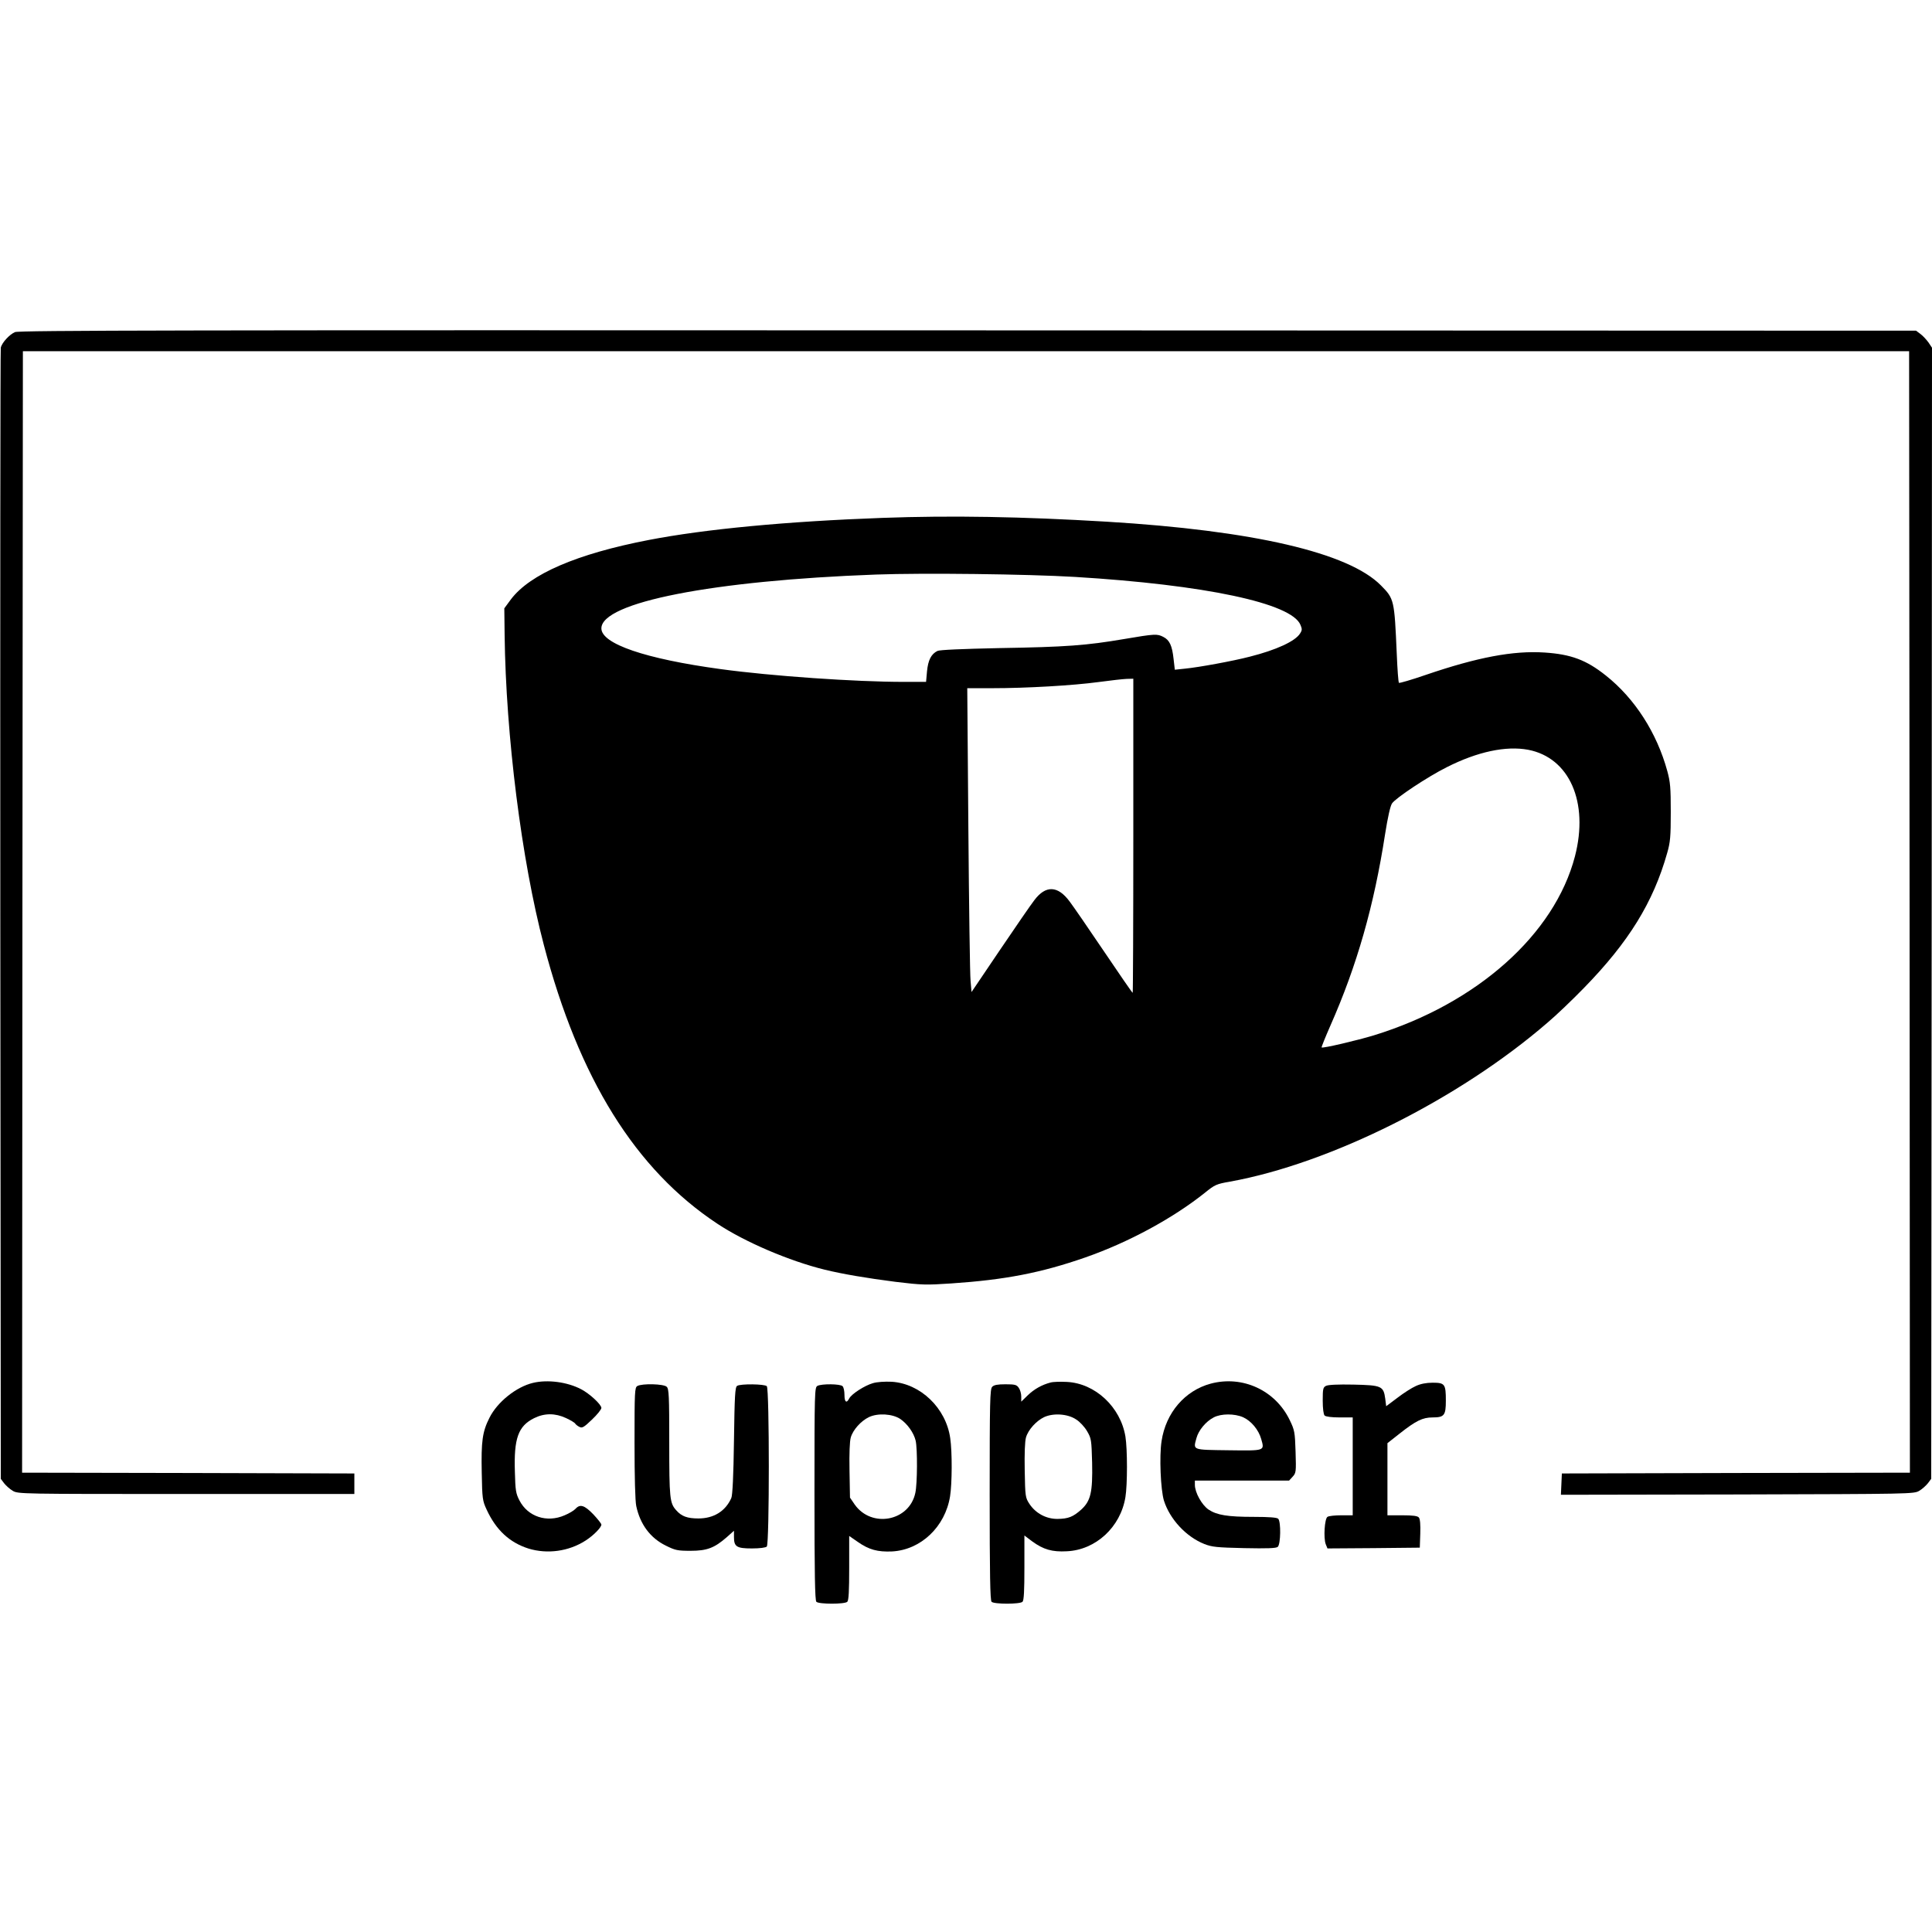
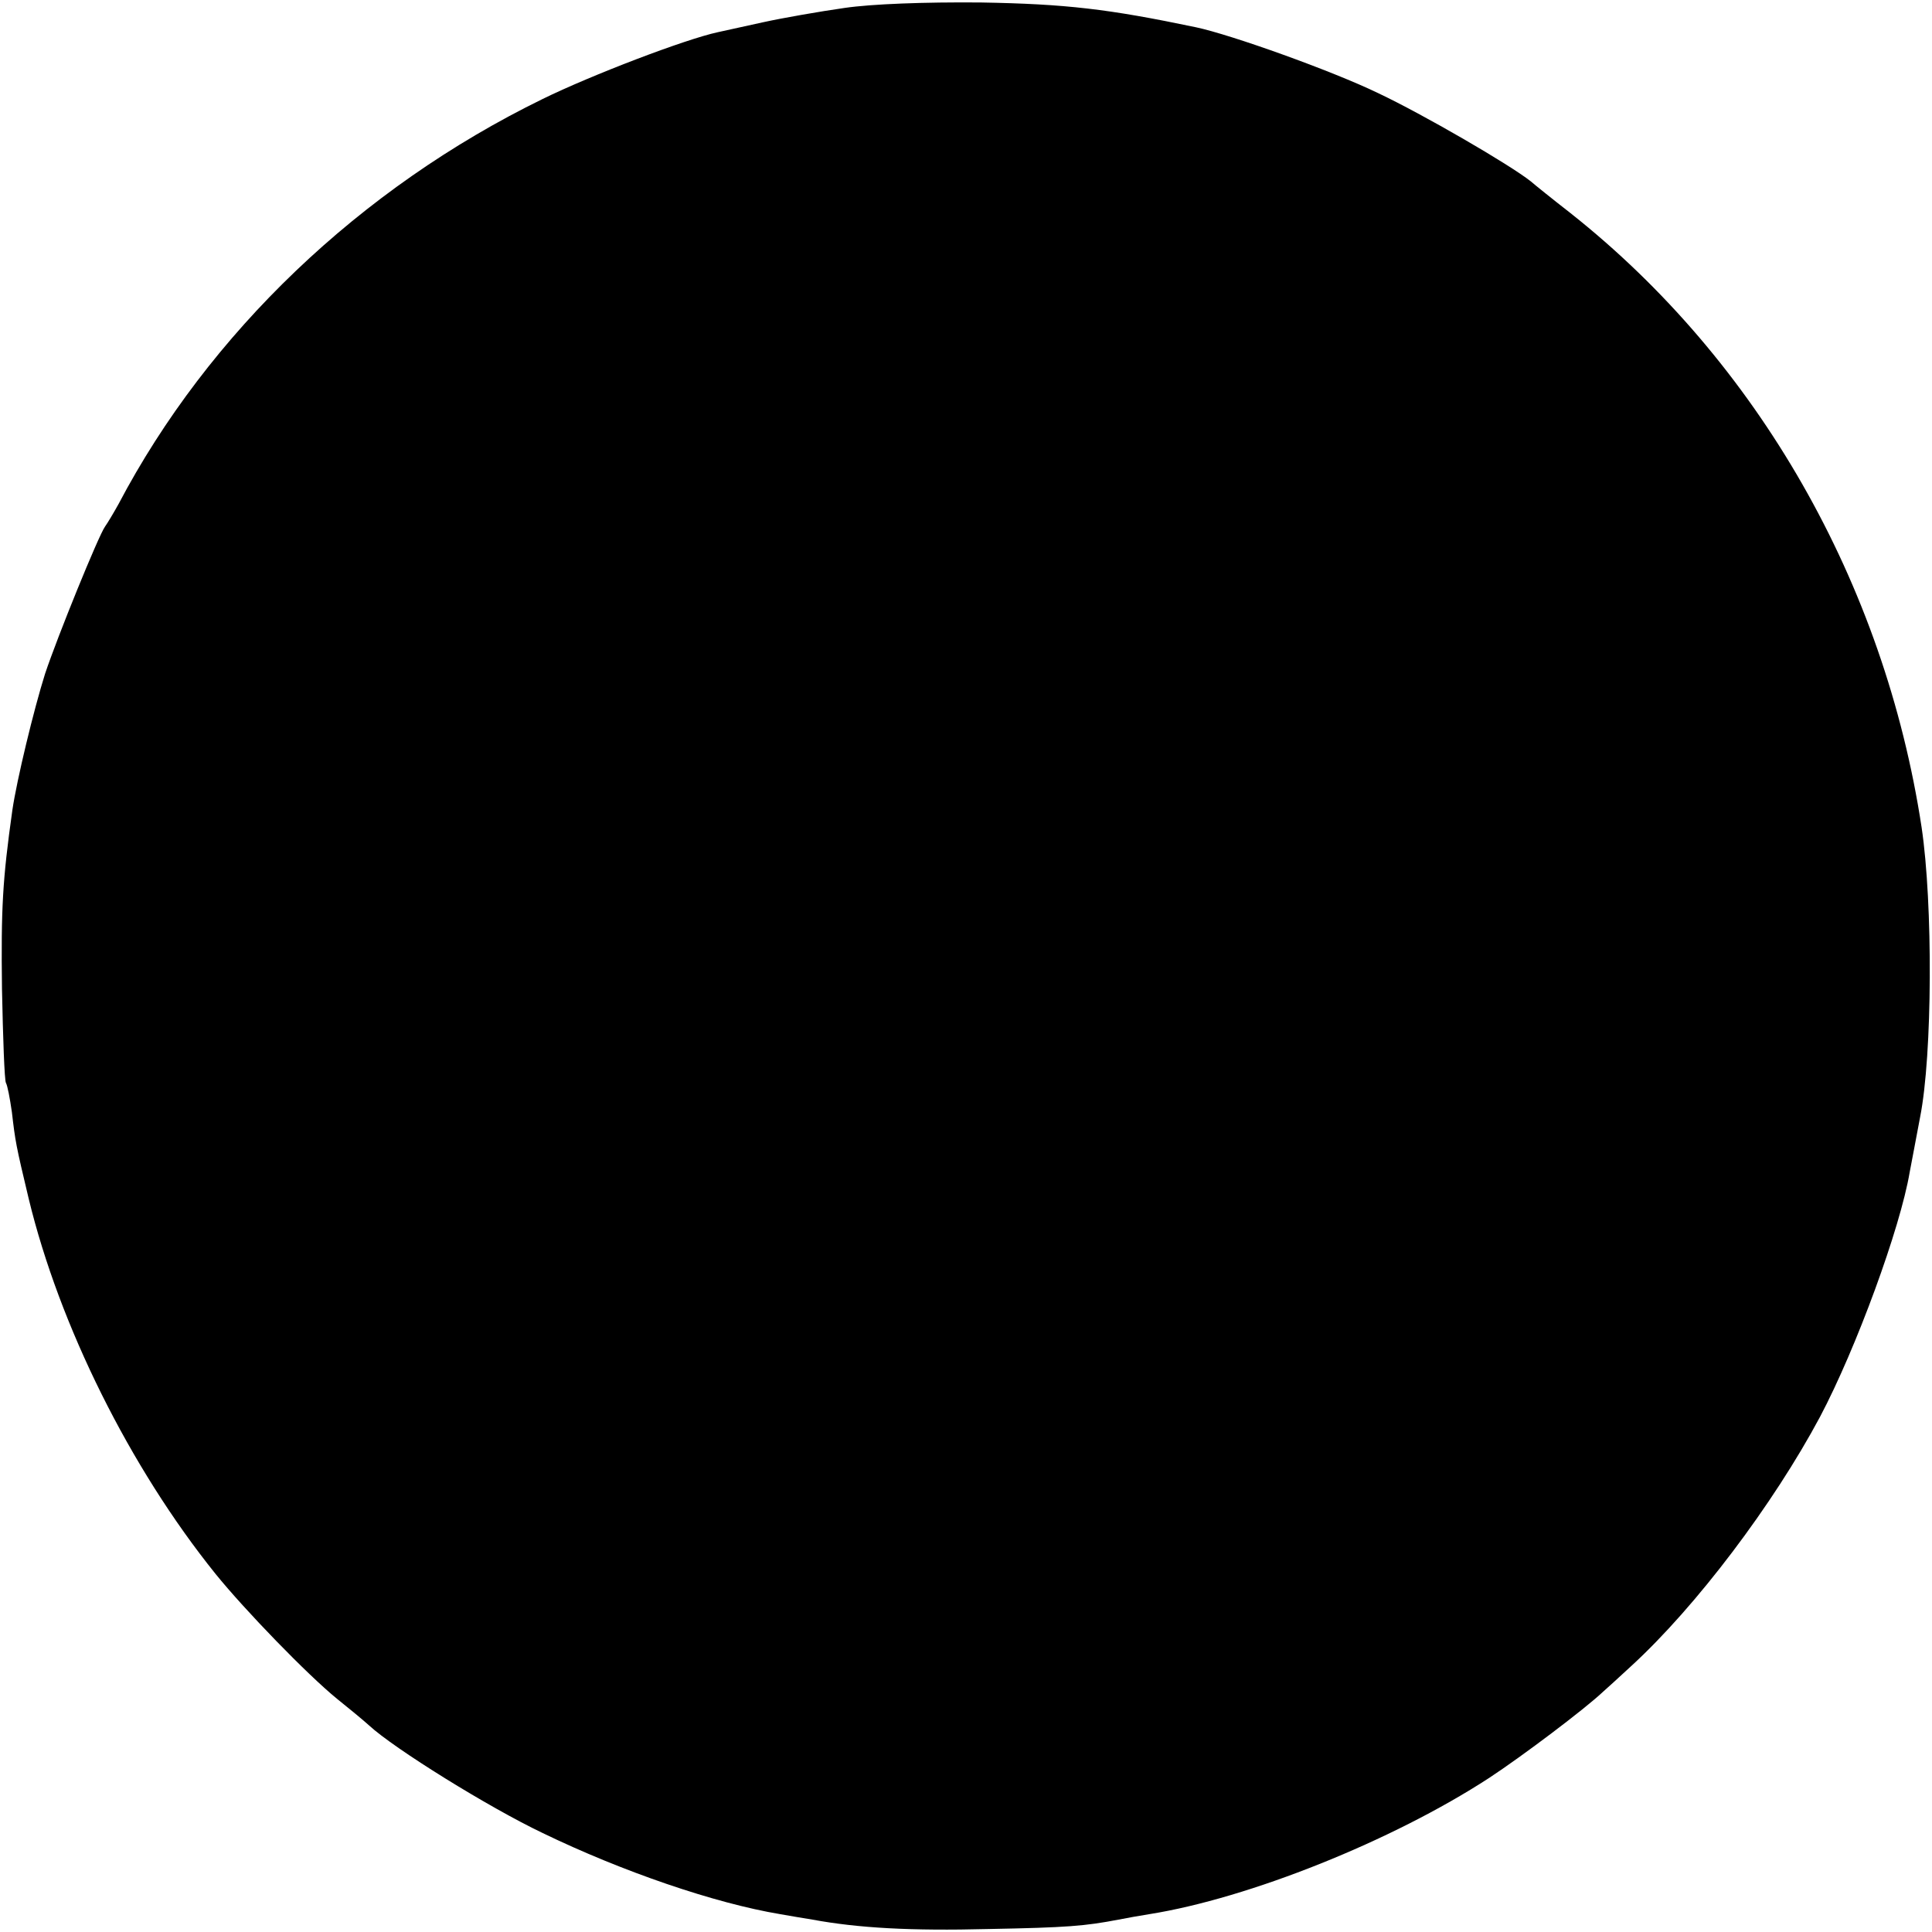
- <svg xmlns="http://www.w3.org/2000/svg" version="1.0" width="1224pt" height="1224pt" viewBox="0 0 1224 1224" preserveAspectRatio="xMidYMid meet">
-   <g transform="translate(0,1224) scale(0.1,-0.1)" fill="#000000" stroke="none">
-     <path d="M95 10136 c-35 -15 -83 -67 -90 -99 -3 -12 -4 -1629 -3 -3594 l3 -3572 21 -28 c12 -15 36 -37 55 -48 33 -20 52 -20 1099 -20 l1065 0 0 65 0 65 -1053 3 -1052 2 2 3553 3 3552 5975 0 5975 0 3 -3552 2 -3553 -1102 -2 -1103 -3 -3 -68 -3 -67 1118 2 c1098 3 1119 3 1152 23 19 11 43 33 55 48 l21 28 3 3583 2 3583 -22 33 c-13 18 -36 43 -51 54 l-28 21 -6007 2 c-4979 2 -6012 0 -6037 -11z" />
-     <path d="M5590 8959 c-606 -22 -1123 -71 -1480 -140 -456 -88 -752 -216 -873 -376 l-42 -57 2 -170 c8 -636 107 -1425 248 -1961 222 -848 581 -1425 1100 -1768 175 -116 456 -236 680 -291 110 -27 268 -54 449 -77 166 -20 191 -21 354 -10 340 23 568 67 849 165 272 95 553 247 756 409 63 51 73 56 160 71 635 115 1451 523 2011 1007 56 47 160 147 231 220 283 290 439 542 527 854 20 69 23 104 23 260 0 155 -3 191 -22 260 -66 242 -206 460 -389 605 -124 99 -221 135 -389 146 -198 13 -425 -30 -753 -142 -90 -31 -166 -53 -169 -50 -4 3 -10 86 -14 184 -15 342 -16 348 -100 433 -205 208 -809 348 -1739 404 -538 32 -979 40 -1420 24z m1220 -374 c823 -50 1373 -166 1429 -304 11 -26 11 -34 -3 -55 -31 -49 -151 -104 -317 -146 -107 -28 -327 -68 -410 -76 l-66 -7 -8 69 c-9 83 -25 119 -65 139 -39 20 -51 20 -251 -14 -236 -40 -363 -50 -791 -57 -233 -5 -376 -11 -389 -18 -40 -20 -59 -58 -66 -129 l-6 -67 -141 0 c-306 0 -840 37 -1161 81 -477 65 -755 160 -755 258 0 165 706 303 1740 341 301 11 957 3 1260 -15z m370 -1640 c0 -547 -2 -995 -4 -995 -3 0 -84 118 -182 263 -97 144 -195 286 -217 315 -75 102 -152 105 -224 9 -22 -28 -120 -171 -219 -317 l-179 -265 -6 70 c-4 39 -10 472 -14 963 l-7 892 158 0 c217 0 512 17 674 39 74 10 154 19 178 20 l42 1 0 -995z m2501 545 c262 -50 386 -332 297 -675 -129 -495 -621 -933 -1273 -1134 -105 -32 -326 -84 -332 -77 -2 2 23 64 55 137 169 382 277 761 347 1214 17 107 33 179 44 195 24 35 226 169 346 229 195 99 376 137 516 111z" />
-     <path d="M3377 3479 c-106 -25 -226 -121 -276 -221 -45 -89 -53 -149 -49 -347 3 -167 5 -179 31 -235 60 -130 146 -209 266 -247 119 -36 254 -18 361 51 50 32 100 83 100 101 0 6 -23 35 -51 65 -56 58 -84 67 -113 35 -10 -11 -40 -29 -69 -41 -112 -49 -233 -9 -286 94 -23 44 -26 64 -29 181 -7 212 21 290 121 340 66 33 134 33 203 1 28 -13 55 -29 58 -35 4 -6 16 -16 27 -21 17 -9 28 -3 79 46 33 31 60 65 60 74 0 22 -76 92 -129 119 -88 46 -212 62 -304 40z" />
-     <path d="M5530 3477 c-52 -15 -135 -68 -150 -97 -17 -33 -30 -23 -30 23 0 24 -5 48 -12 55 -15 15 -132 16 -159 2 -18 -10 -19 -29 -19 -683 0 -510 3 -676 12 -685 16 -16 180 -16 196 0 9 9 12 70 12 215 l0 202 55 -38 c70 -49 125 -64 217 -60 182 10 336 156 367 349 13 80 14 283 1 369 -27 191 -189 346 -371 357 -44 2 -93 -1 -119 -9z m174 -227 c45 -31 85 -87 97 -137 12 -53 11 -272 -2 -331 -38 -180 -277 -225 -384 -74 l-30 44 -3 171 c-2 108 1 186 8 210 14 49 65 105 115 129 57 27 150 21 199 -12z" />
-     <path d="M6655 3481 c-54 -14 -104 -42 -145 -82 l-40 -39 0 33 c0 18 -7 43 -16 55 -13 19 -24 22 -84 22 -49 0 -73 -4 -84 -16 -14 -14 -16 -89 -16 -683 0 -505 3 -670 12 -679 16 -16 180 -16 196 0 9 9 12 71 12 216 l0 204 49 -37 c71 -52 127 -68 219 -63 184 8 341 153 372 343 13 79 13 303 0 384 -31 187 -191 337 -371 346 -41 2 -87 1 -104 -4z m163 -234 c23 -14 54 -48 69 -74 27 -46 28 -55 32 -199 4 -189 -9 -243 -69 -298 -52 -46 -81 -58 -151 -59 -71 0 -137 35 -177 95 -26 40 -27 46 -30 212 -2 107 1 185 8 209 14 49 65 105 115 129 59 27 150 21 203 -15z" />
-     <path d="M7670 3474 c-163 -44 -284 -184 -311 -364 -15 -95 -6 -308 15 -377 37 -117 140 -229 256 -275 49 -19 78 -22 253 -26 145 -3 202 -1 212 8 19 16 21 160 3 178 -8 8 -57 12 -154 12 -166 0 -234 11 -287 46 -42 28 -87 108 -87 157 l0 27 298 0 299 0 22 24 c22 24 23 30 19 158 -4 125 -6 137 -37 201 -91 189 -299 285 -501 231z m206 -213 c51 -23 98 -80 114 -137 22 -77 27 -75 -207 -72 -233 3 -224 0 -203 77 13 49 59 105 109 131 47 25 133 25 187 1z" />
-     <path d="M8970 3459 c-25 -11 -77 -44 -116 -74 l-72 -54 -6 48 c-11 80 -23 85 -201 89 -99 2 -161 -1 -174 -8 -19 -9 -21 -20 -21 -93 0 -51 5 -88 12 -95 7 -7 44 -12 95 -12 l83 0 0 -310 0 -310 -72 0 c-40 0 -80 -4 -88 -10 -18 -11 -26 -133 -11 -173 l11 -27 292 2 293 3 3 88 c2 57 -1 94 -9 103 -8 10 -37 14 -105 14 l-94 0 0 229 0 228 75 59 c105 83 148 104 211 104 74 0 84 13 84 106 0 105 -6 114 -83 114 -41 0 -77 -7 -107 -21z" />
-     <path d="M4038 3459 c-17 -9 -18 -37 -18 -359 0 -220 4 -369 11 -402 25 -116 89 -202 187 -250 60 -30 75 -33 157 -33 104 0 151 18 229 86 l46 41 0 -40 c0 -61 17 -72 114 -72 50 0 87 5 94 12 17 17 17 999 0 1016 -14 14 -166 16 -188 2 -13 -8 -16 -62 -20 -347 -3 -221 -9 -347 -17 -364 -37 -83 -111 -129 -208 -129 -70 0 -107 13 -141 52 -41 45 -44 77 -44 429 0 294 -2 340 -16 353 -18 19 -157 22 -186 5z" />
+ <svg xmlns="http://www.w3.org/2000/svg" version="1.0" width="390pt" height="390pt" viewBox="0 0 390 390" preserveAspectRatio="xMidYMid meet">
+   <g transform="translate(0,390) scale(0.1,-0.1)" fill="#000000" stroke="none">
+     <path d="M1705 3884 c-49 -7 -124 -20 -165 -29 -41 -9 -82 -18 -91 -20 -65 -14 -254 -86 -354 -135 -368 -180 -674 -472 -856 -818 -10 -18 -22 -38 -27 -45 -13 -18 -96 -222 -121 -297 -23 -73 -57 -214 -66 -275 -20 -142 -23 -199 -21 -361 2 -99 5 -185 8 -190 3 -5 8 -31 12 -59 7 -60 8 -66 34 -175 62 -256 204 -542 377 -757 59 -73 186 -204 245 -252 25 -20 54 -44 65 -54 51 -47 241 -165 350 -217 161 -78 348 -142 480 -164 17 -3 46 -8 65 -11 92 -17 199 -23 355 -19 160 3 195 6 263 19 15 3 43 8 62 11 201 32 491 148 686 275 67 44 193 139 230 174 6 5 32 29 57 52 131 120 287 327 381 503 73 138 162 381 181 494 3 17 13 67 21 111 25 126 26 431 3 585 -75 493 -331 941 -709 1240 -36 28 -72 57 -80 64 -43 34 -217 135 -308 178 -93 45 -297 118 -368 133 -177 37 -262 47 -434 50 -114 1 -220 -3 -275 -11z" />
  </g>
</svg>
